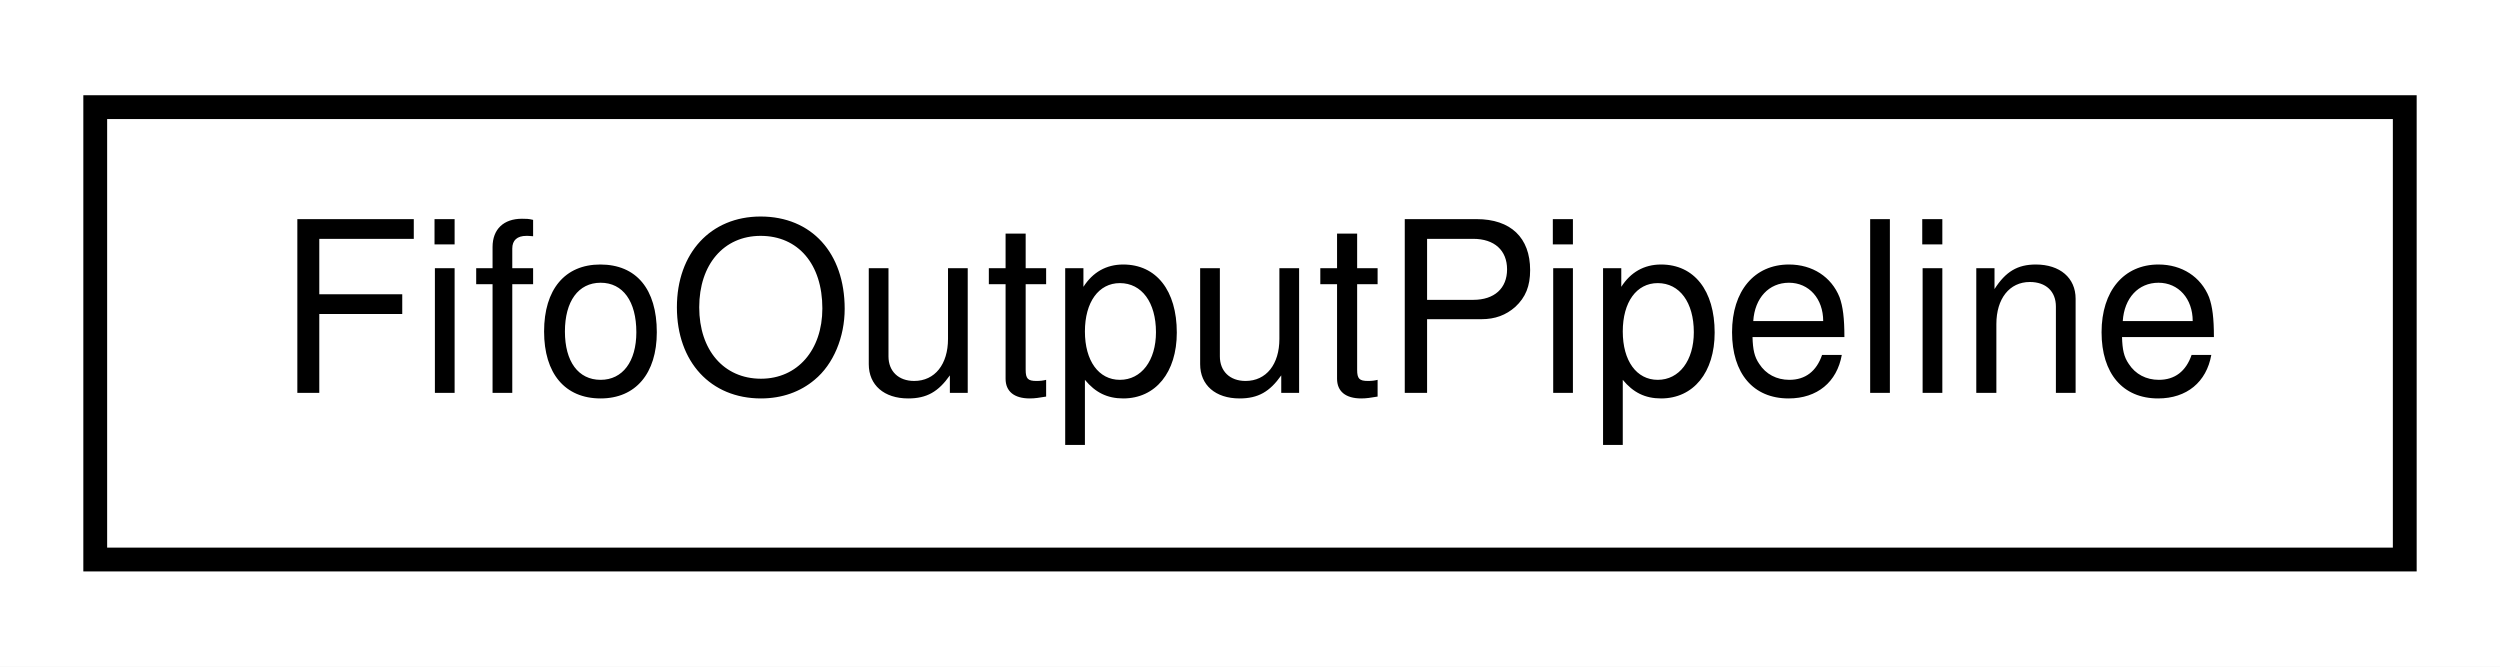
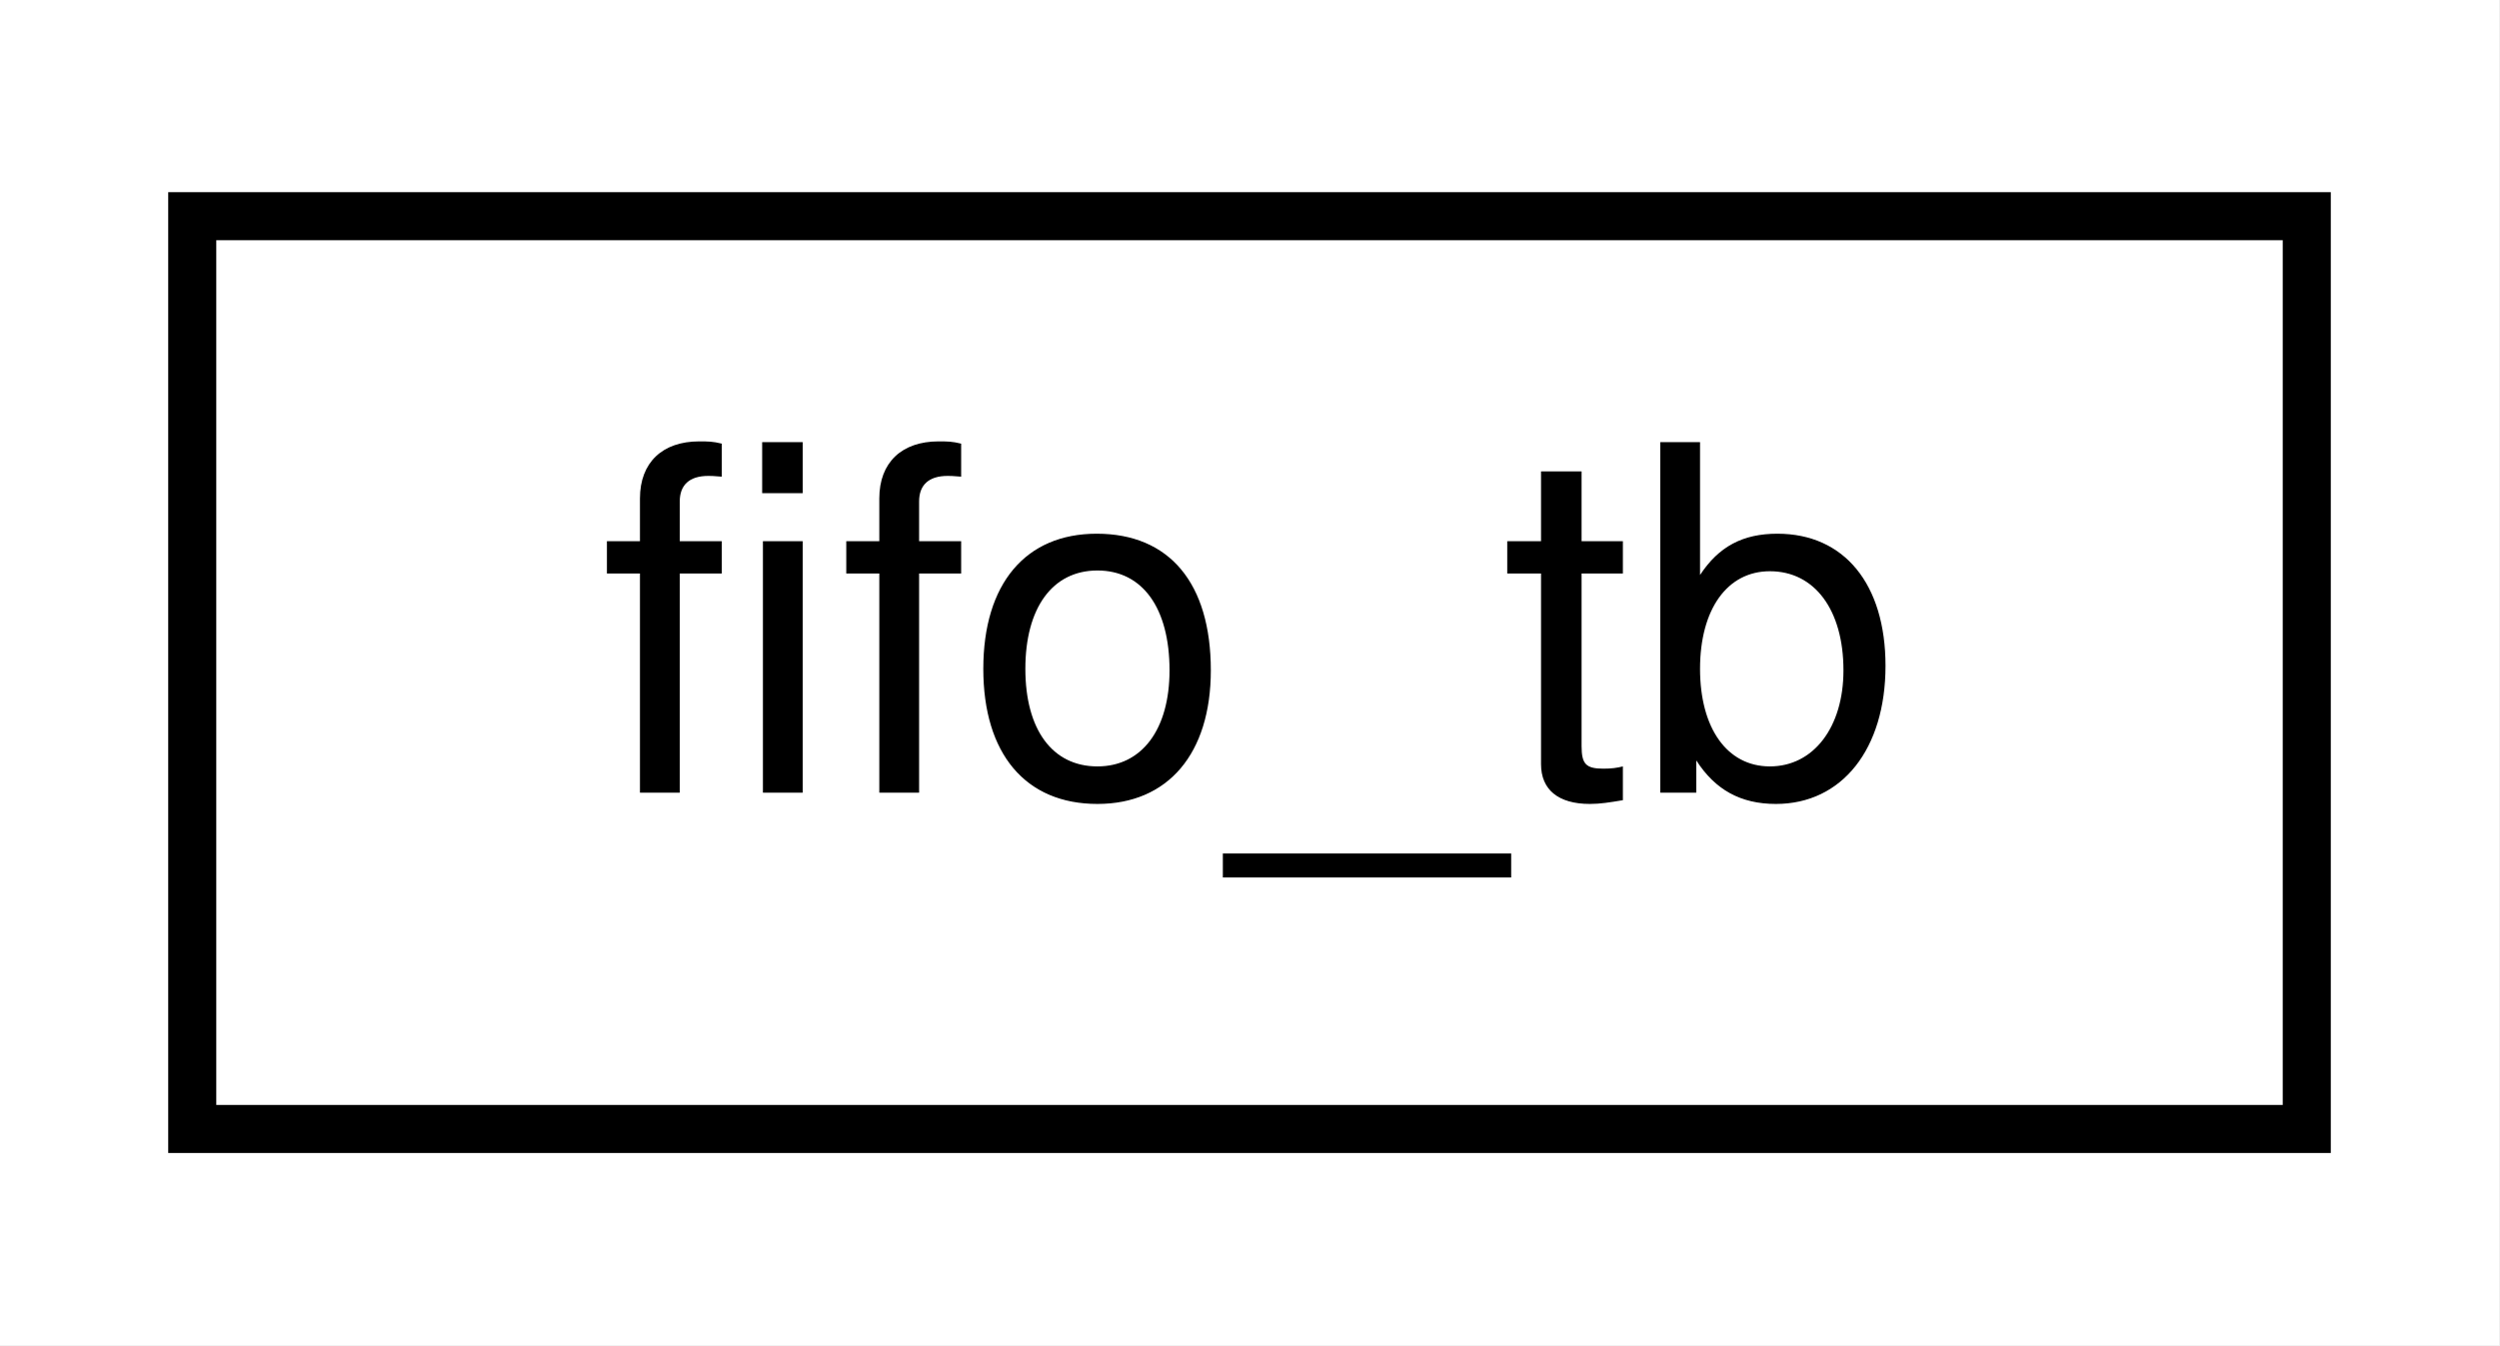
- <svg xmlns="http://www.w3.org/2000/svg" xmlns:xlink="http://www.w3.org/1999/xlink" width="105pt" height="28pt" viewBox="0.00 0.00 105.00 28.00">
+ <svg xmlns="http://www.w3.org/2000/svg" xmlns:xlink="http://www.w3.org/1999/xlink" width="52pt" height="28pt" viewBox="0.00 0.00 52.00 28.00">
  <g id="graph0" class="graph" transform="scale(1 1) rotate(0) translate(4 24)">
-     <polygon fill="white" stroke="none" points="-4,4 -4,-24 101,-24 101,4 -4,4" />
+     <polygon fill="white" stroke="none" points="-4,4 -4,-24 48,-24 48,4 -4,4" />
    <g id="node1" class="node">
      <g id="a_node1">
-         <a xlink:href="classFifoOutputPipeline.html" target="_top" xlink:title="FifoOutputPipeline">
-           <polygon fill="white" stroke="black" points="-7.10543e-15,-0.5 -7.10543e-15,-19.5 97,-19.5 97,-0.5 -7.10543e-15,-0.5" />
-           <text text-anchor="middle" x="48.5" y="-7.5" font-family="Helvetica,sans-Serif" font-size="10.00">FifoOutputPipeline</text>
+         <a xlink:href="classfifo__tb.html" target="_top" xlink:title="fifo_tb">
+           <polygon fill="white" stroke="black" points="-3.55271e-15,-0.5 -3.55271e-15,-19.5 44,-19.5 44,-0.5 -3.55271e-15,-0.5" />
+           <text text-anchor="middle" x="22" y="-7.5" font-family="Helvetica,sans-Serif" font-size="10.00">fifo_tb</text>
        </a>
      </g>
    </g>
  </g>
</svg>
